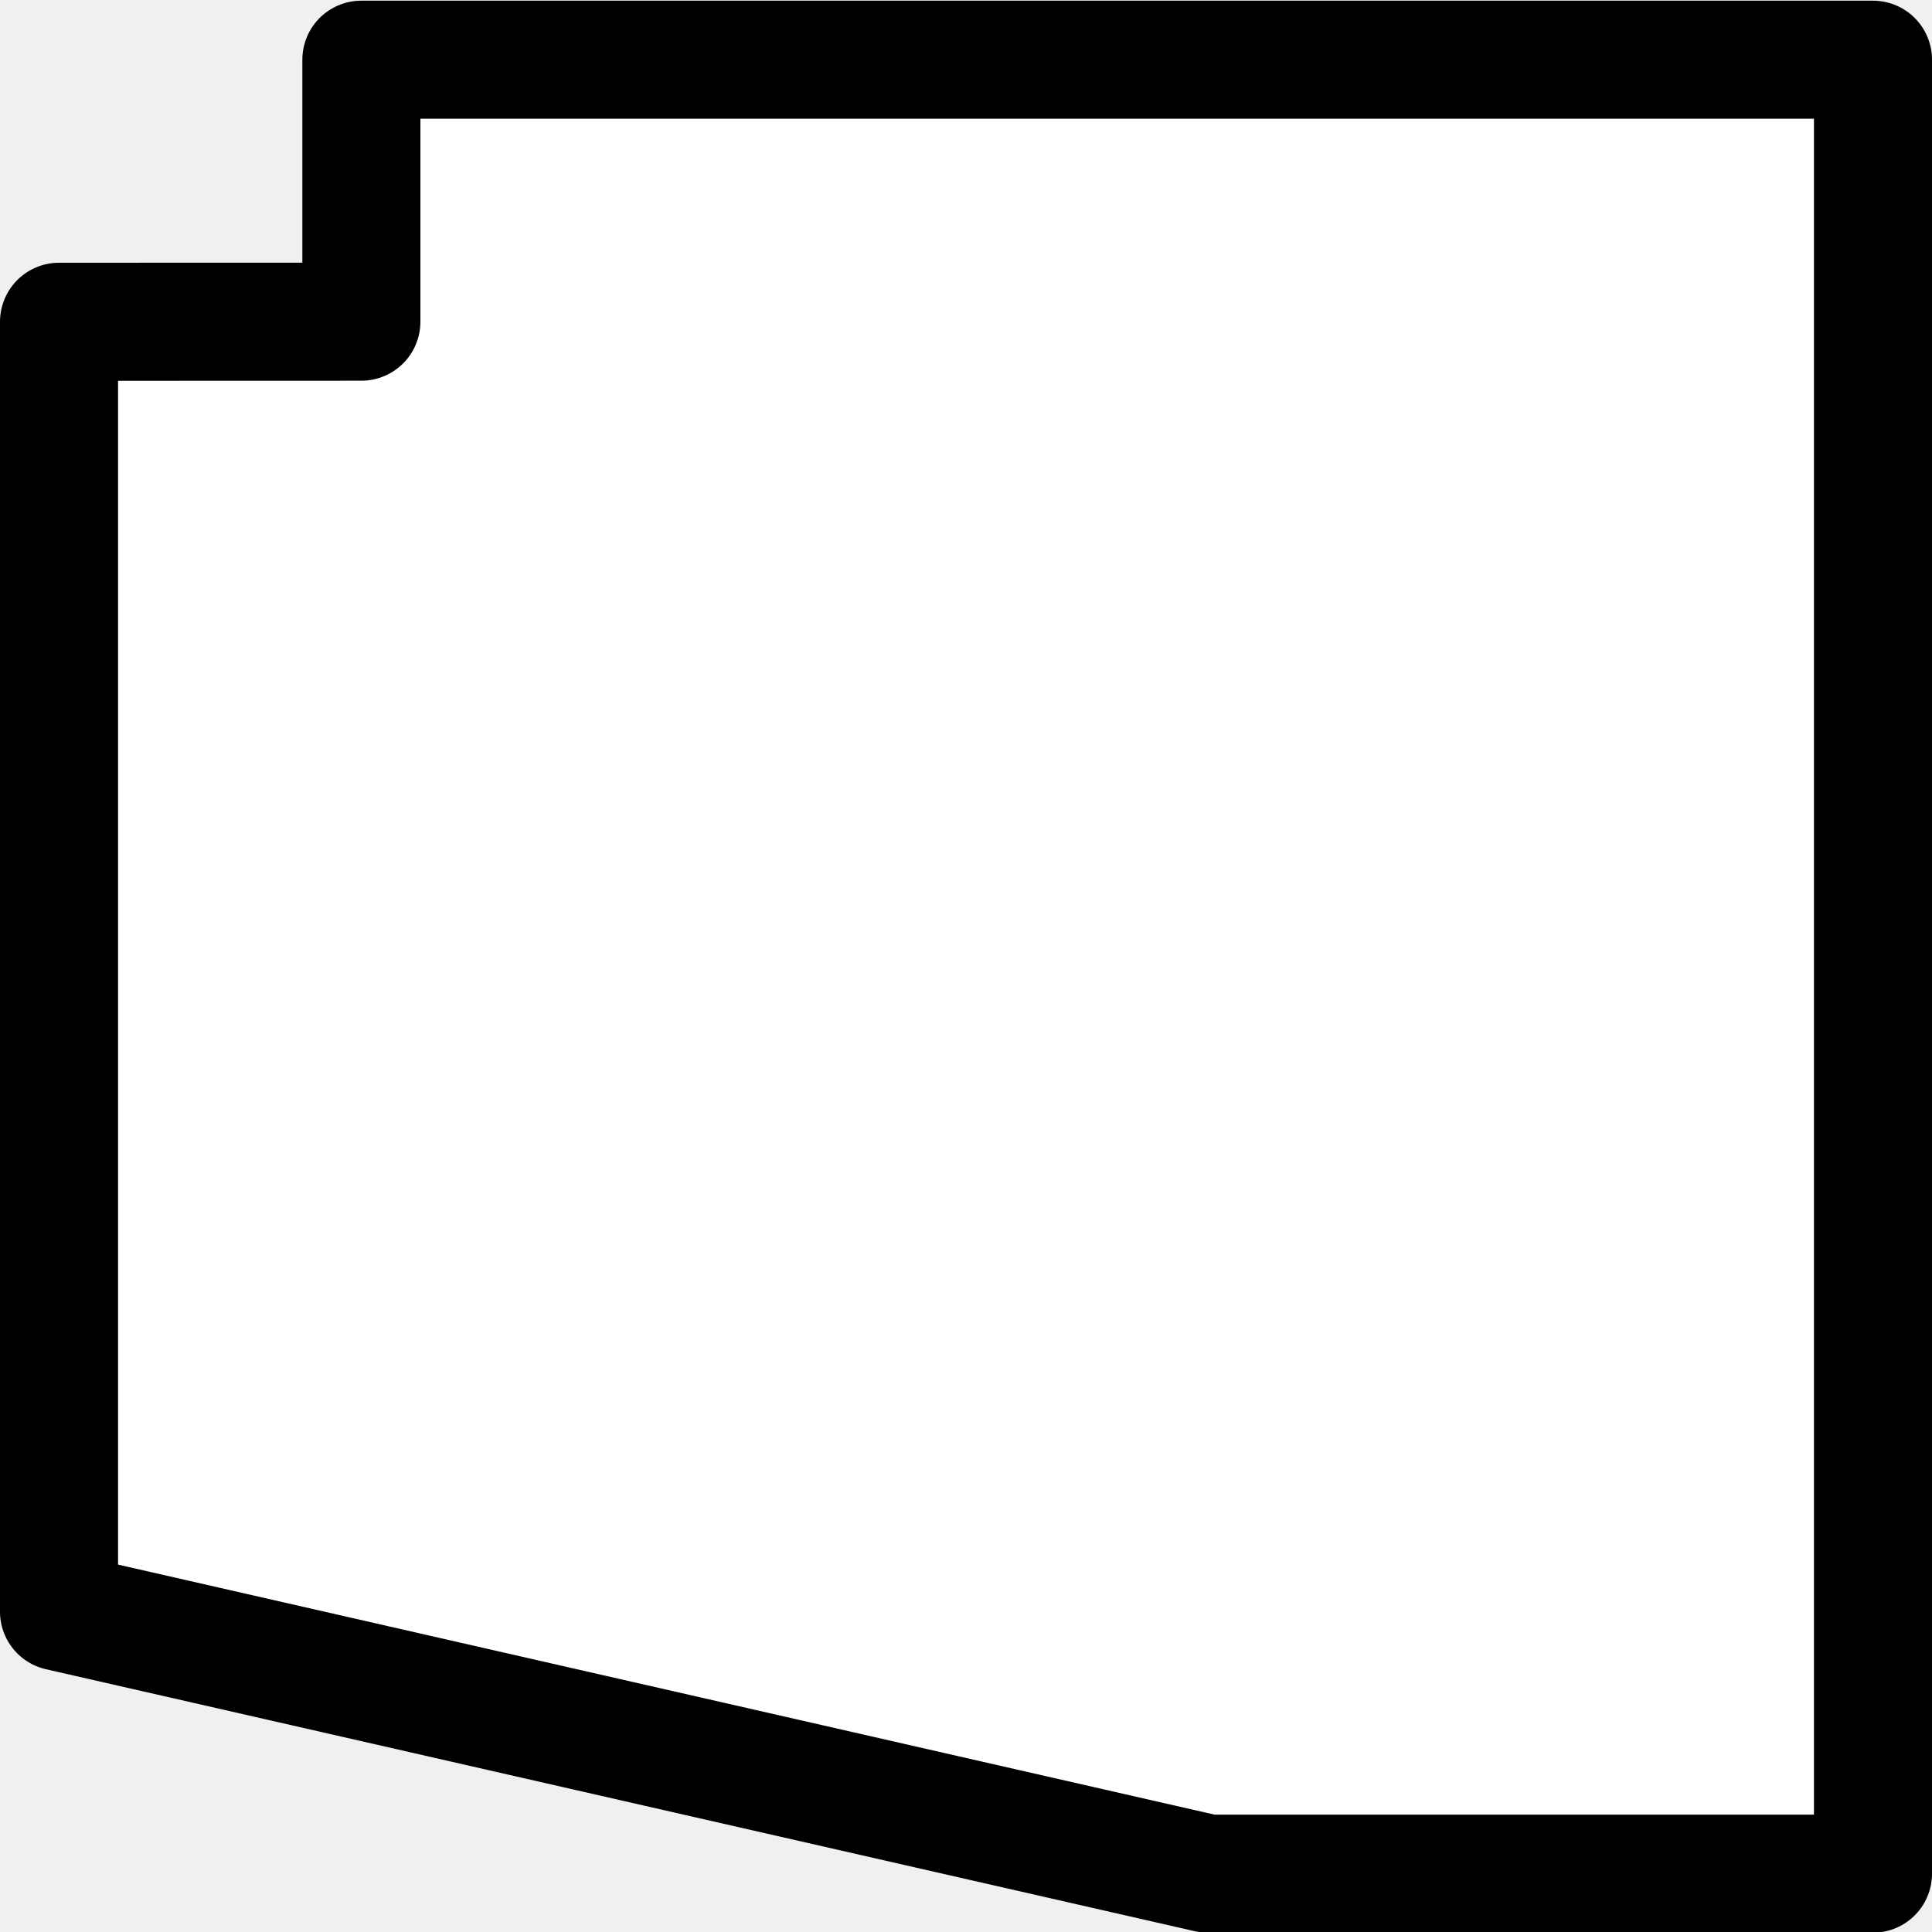
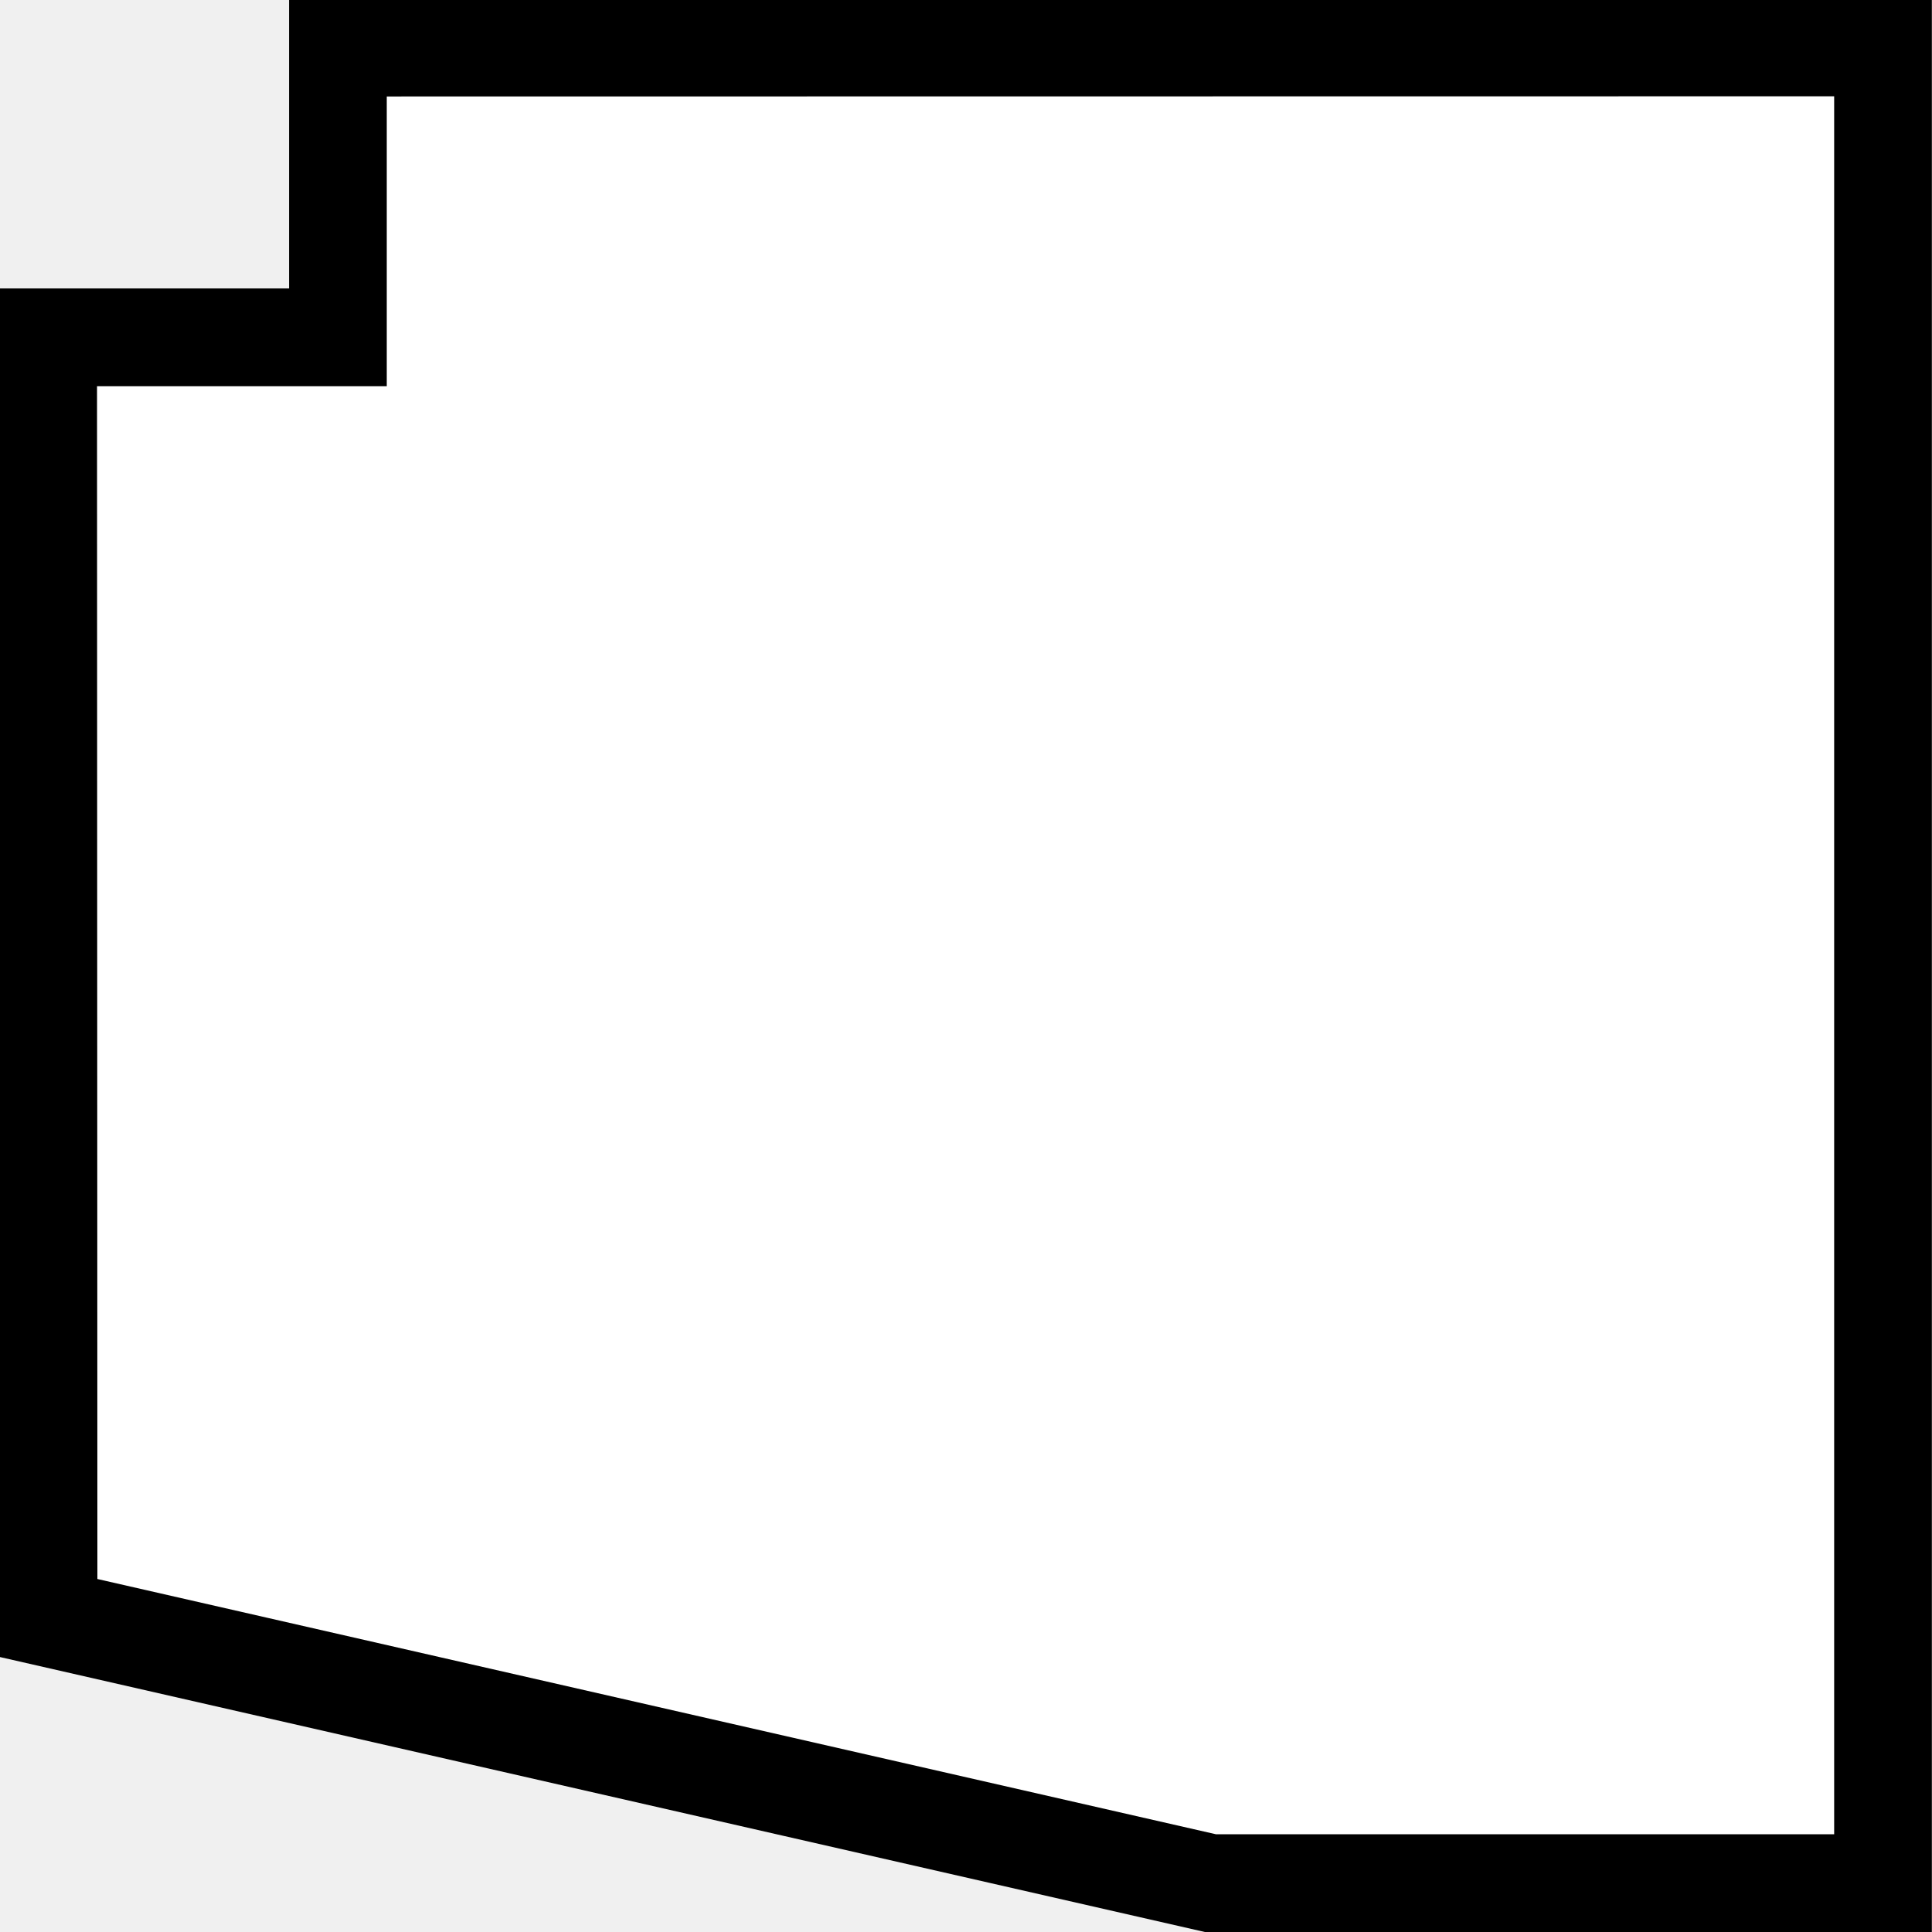
<svg xmlns="http://www.w3.org/2000/svg" width="20" height="20" version="1.1">
-   <g transform="translate(-44.759 -235.78)">
-     <path d="m48.5 239.11v-2.712h15.648v18.778h-6.885l-11.893-2.712v-13.353z" fill="#fff" stroke="#000" stroke-linejoin="round" stroke-width="1.222" />
+   <g transform="matrix(1.0113 0 0 1.012 -45.38 -238.74)">
+     <path d="m48.332 239.36v-2.964l15.816-2e-3v18.778h-6.885l-11.893-2.712-0.004-13.1z" fill="#fff" stroke="#000" />
  </g>
</svg>
